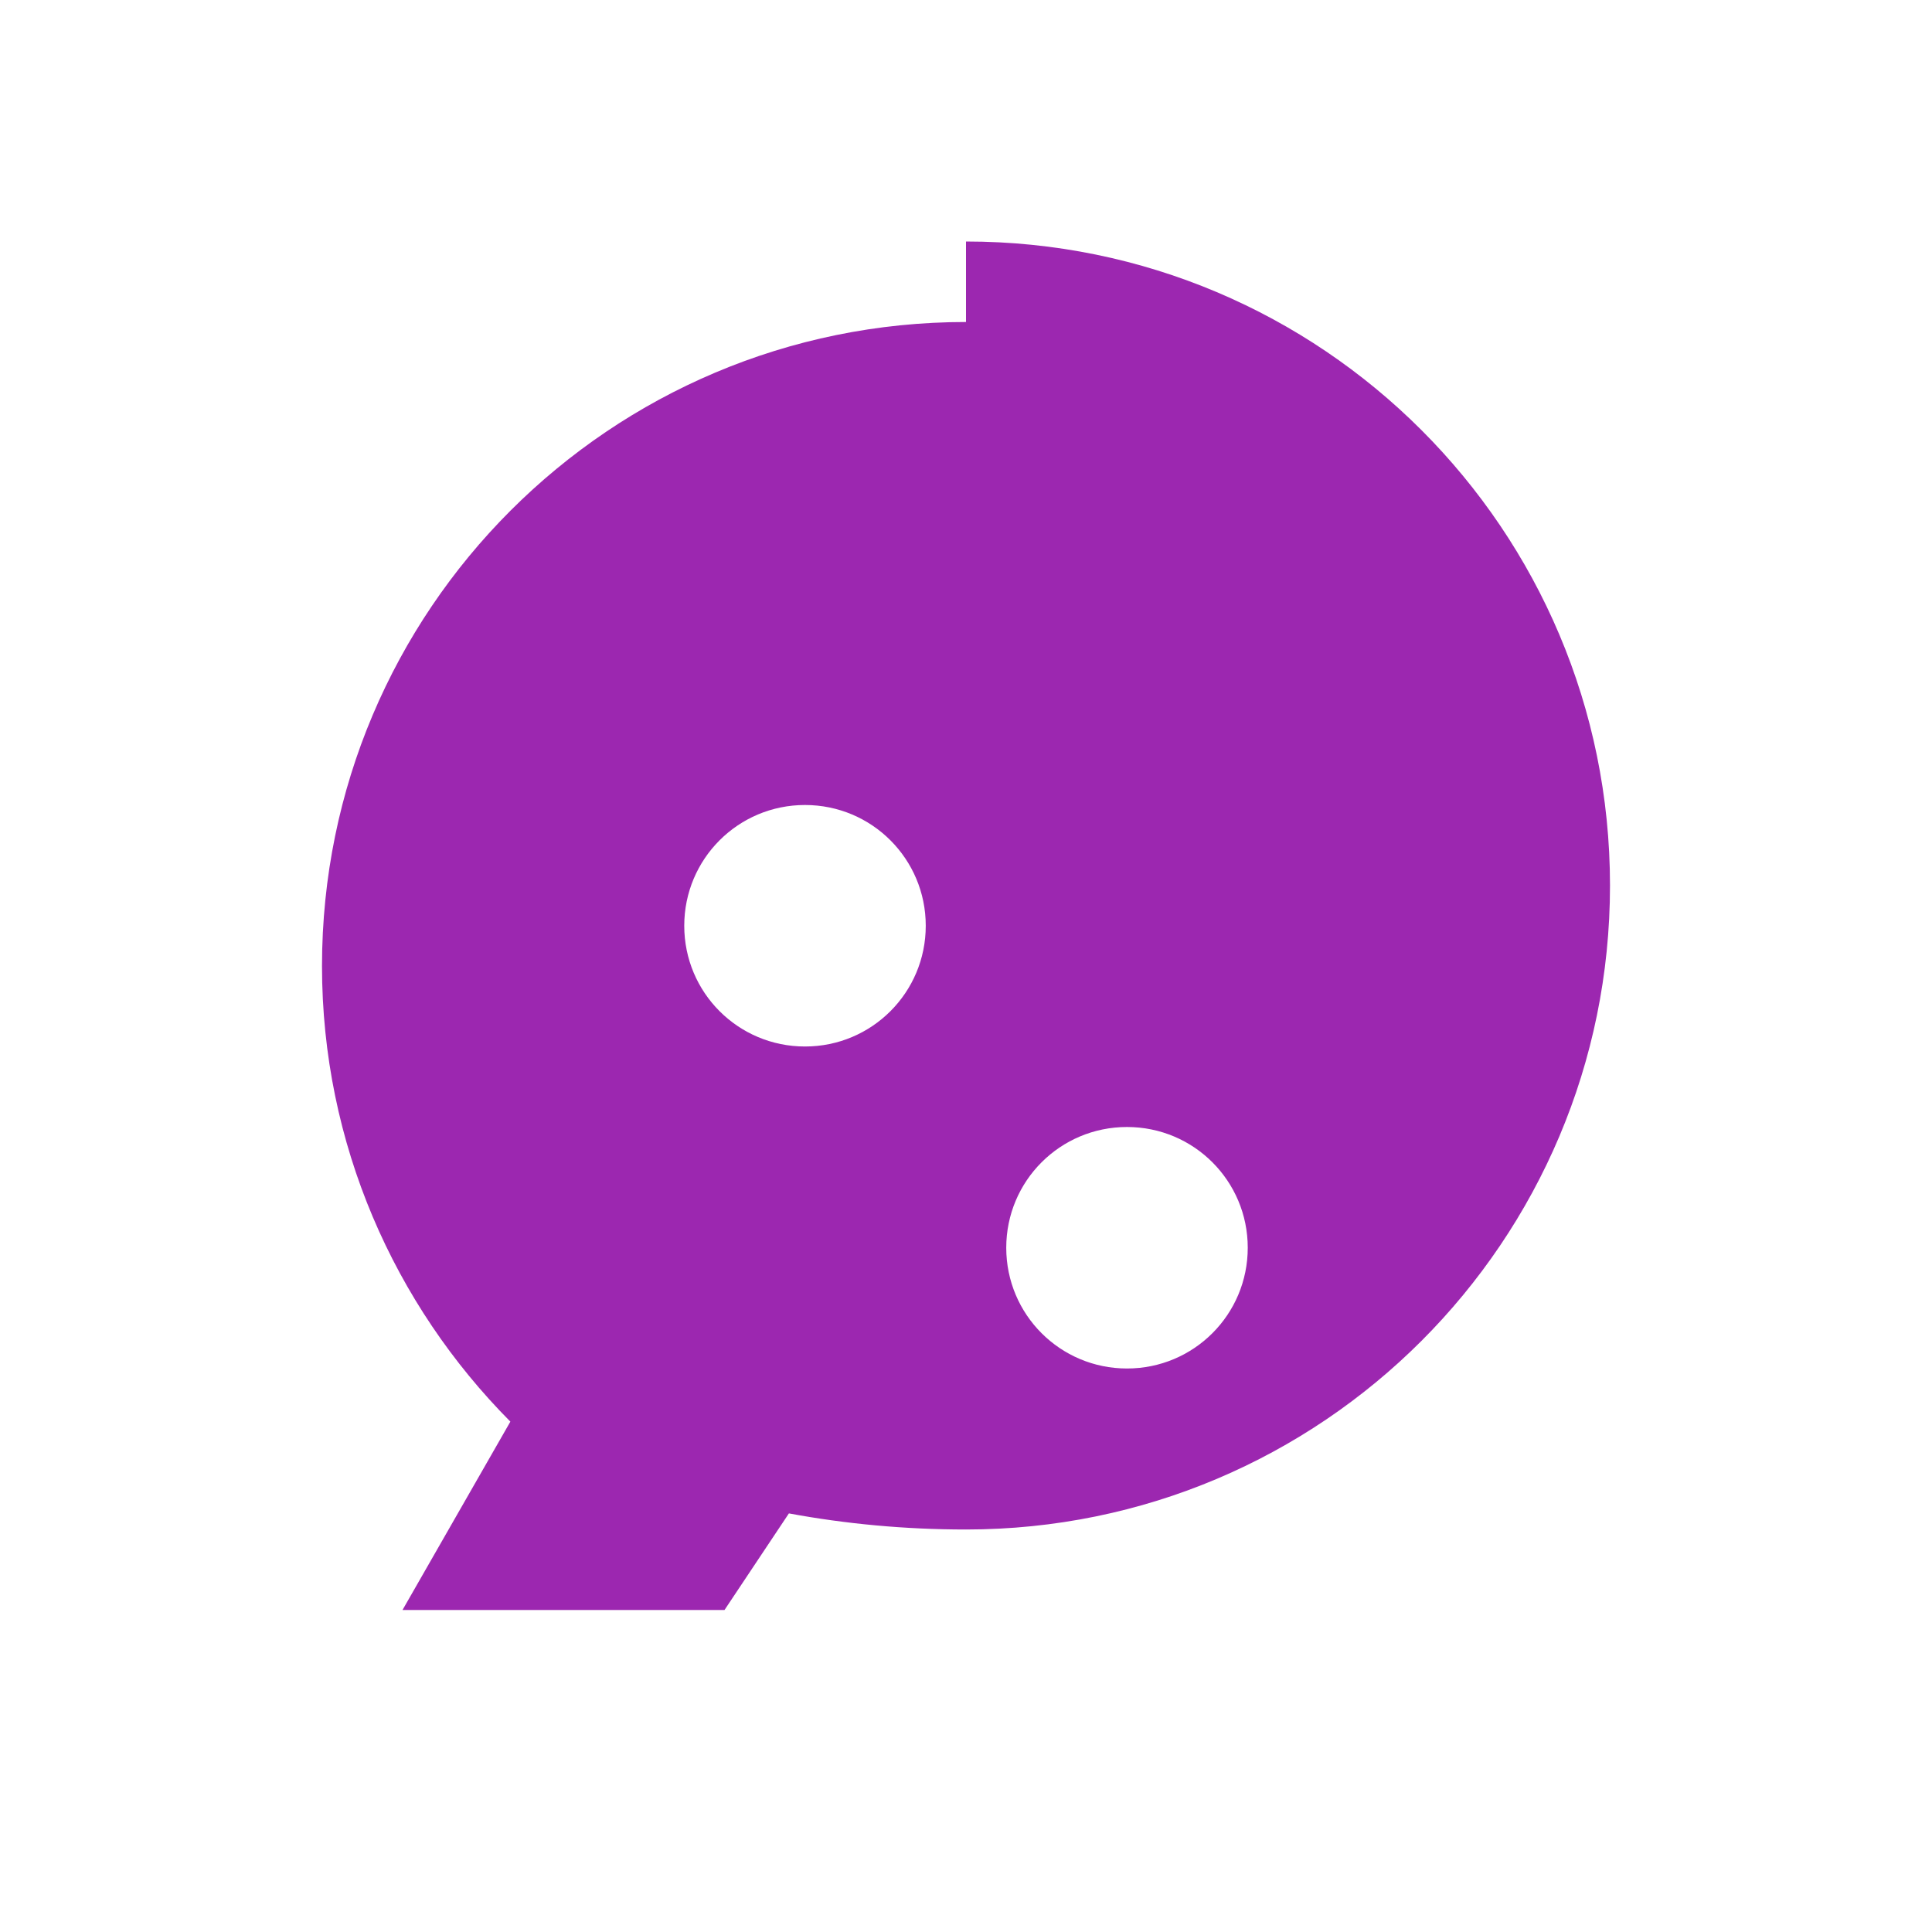
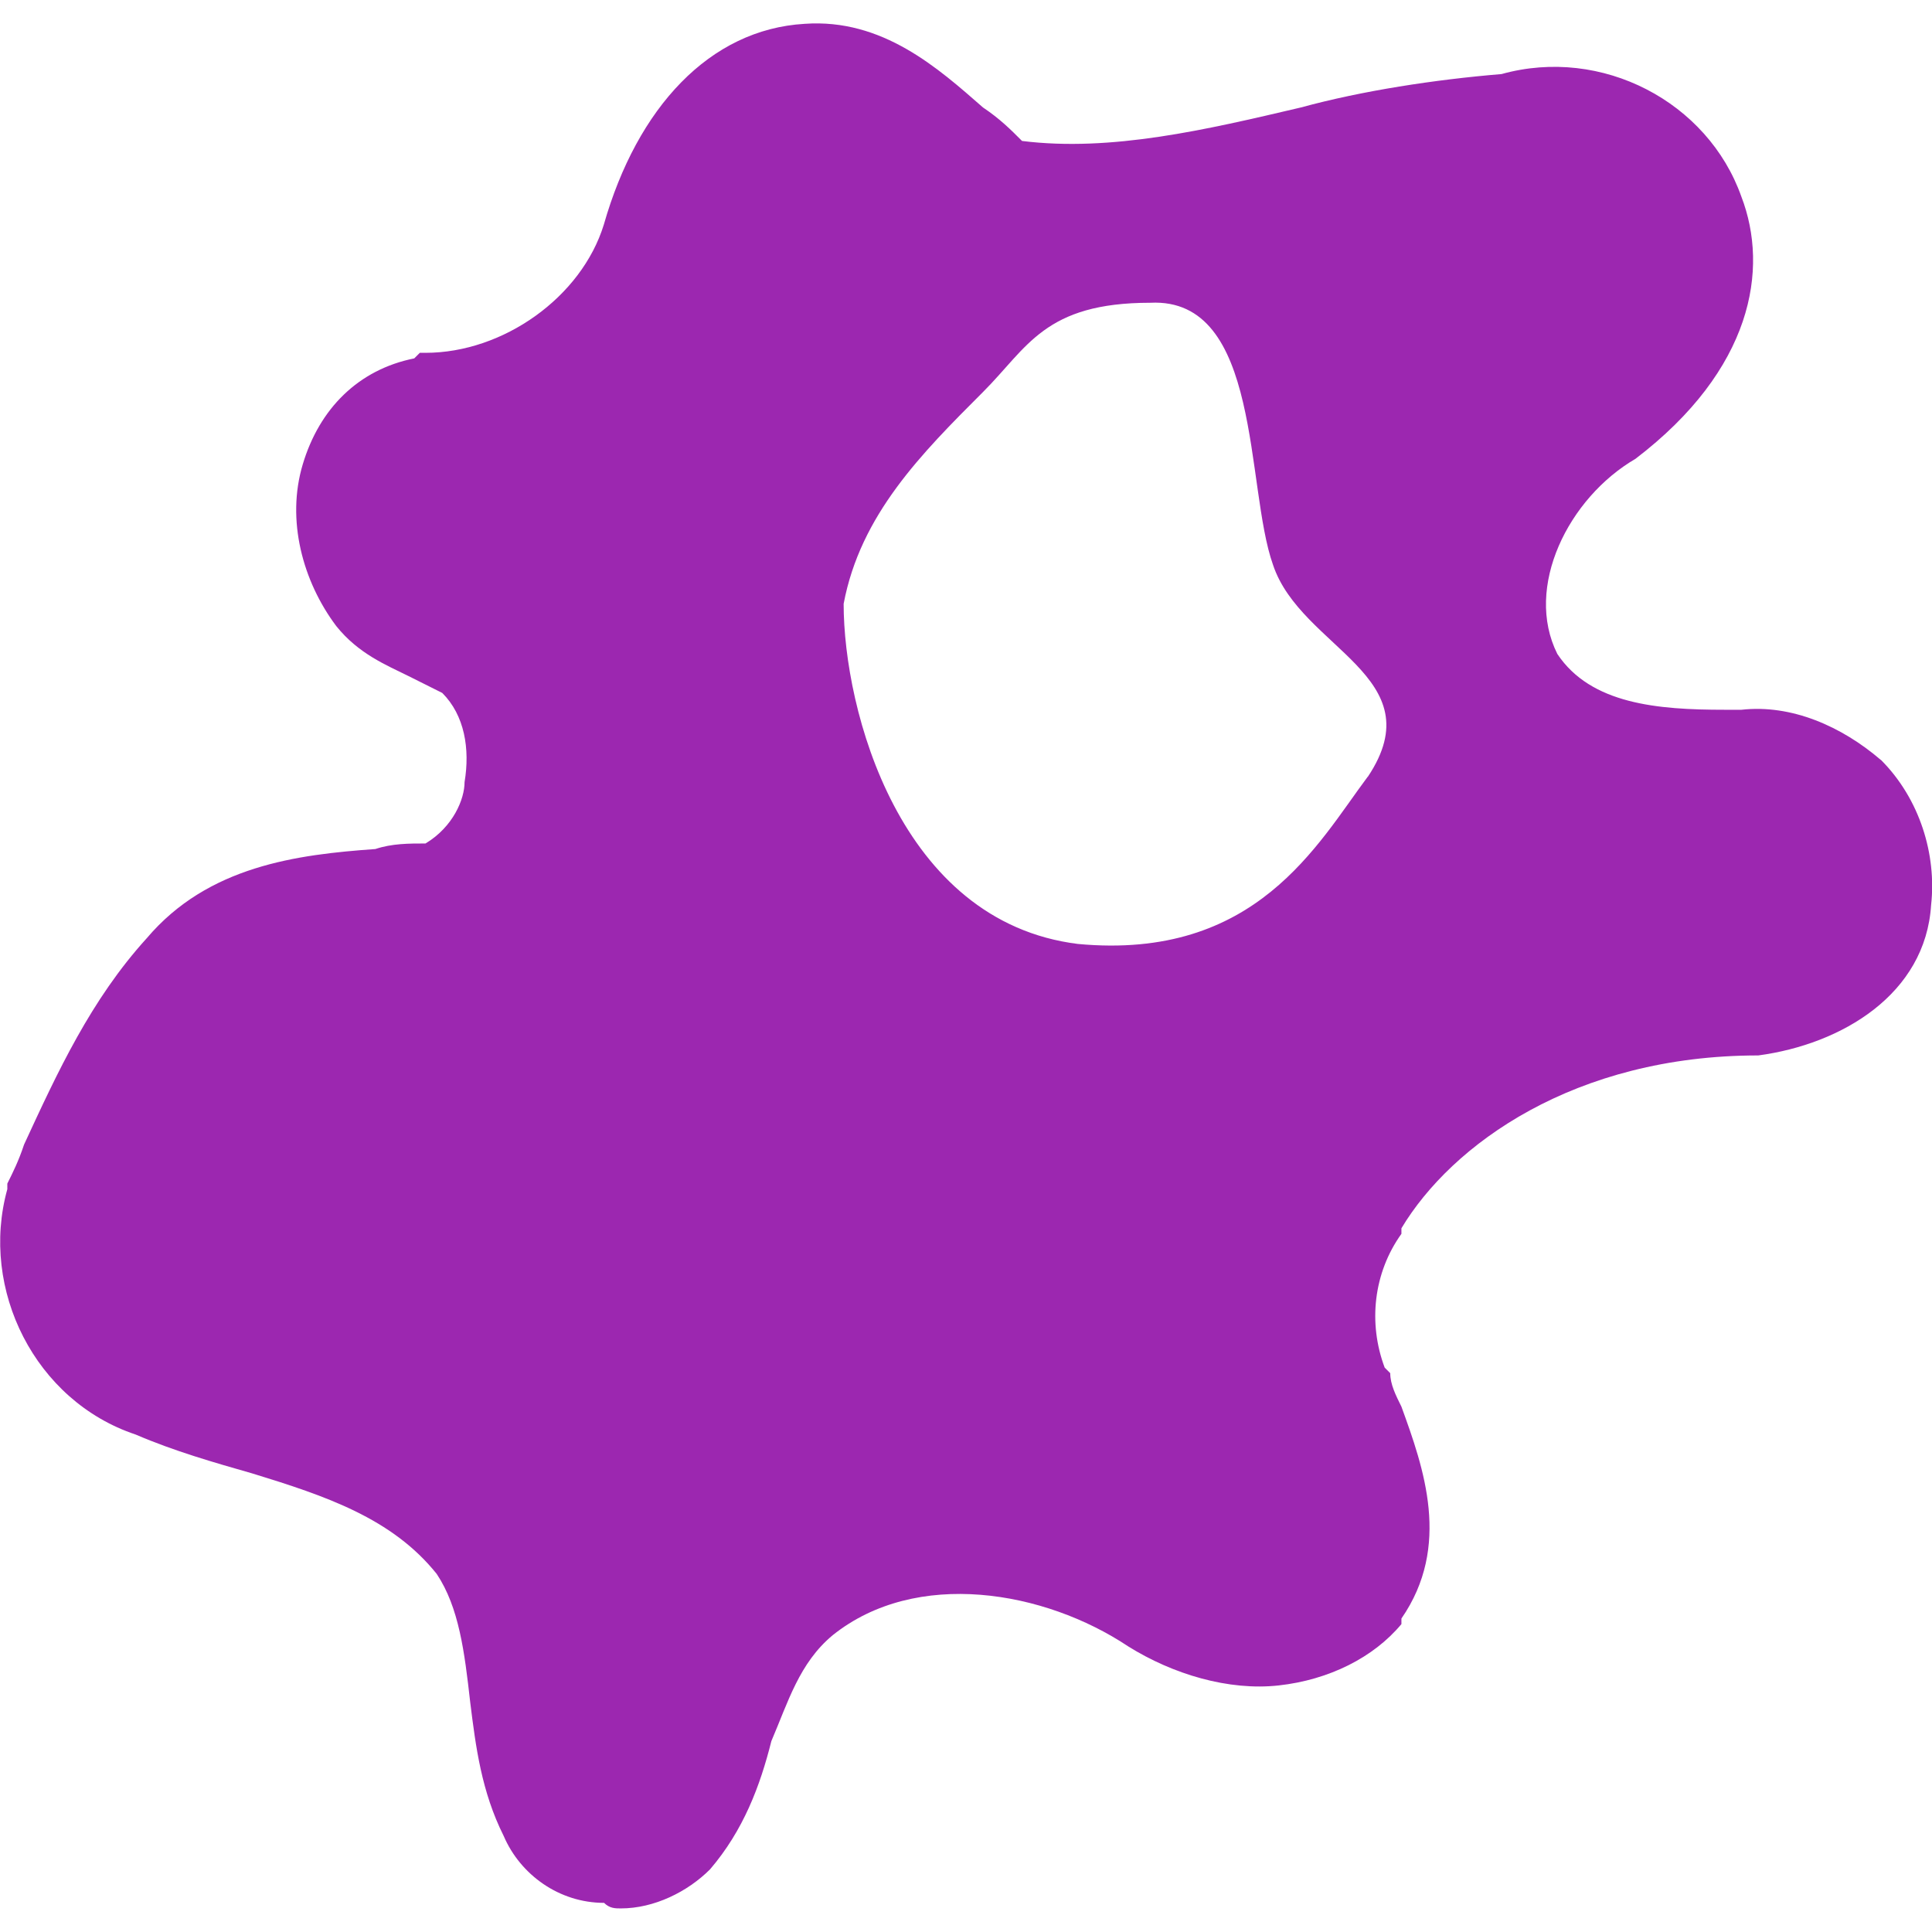
<svg xmlns="http://www.w3.org/2000/svg" viewBox="0 0 24 24" width="96" height="96" fill="#9c27b0">
-   <path d="M12 4c-4.42 0-8 3.58-8 8 0 2.21.9 4.21 2.34 5.66L5 20h4l.8-1.2c.7.13 1.44.2 2.2.2 4.42 0 8-3.58 8-8s-3.58-8-8-8zm-2 6c.83 0 1.5.67 1.5 1.5S10.83 13 10 13s-1.5-.67-1.5-1.5S9.17 10 10 10zm4 4c.83 0 1.5.67 1.5 1.5s-.67 1.5-1.5 1.5-1.5-.67-1.5-1.5.67-1.5 1.5-1.5z" />
+   <path d="m 23.364,9.44 c -0.485,-0.416 -1.108,-0.693 -1.732,-0.623 -0.069,0 -0.139,0 -0.208,0 -0.831,0 -1.662,-0.069 -2.078,-0.693 -0.416,-0.831 0.139,-1.94 0.97,-2.424 v 0 C 21.77,4.591 21.978,3.344 21.632,2.443 21.216,1.266 19.9,0.573 18.653,0.92 17.822,0.989 16.922,1.127 16.16,1.335 14.982,1.612 13.804,1.889 12.696,1.751 12.558,1.612 12.419,1.474 12.211,1.335 11.657,0.85 10.964,0.227 9.995,0.296 8.817,0.365 7.916,1.335 7.501,2.79 7.224,3.69 6.254,4.383 5.284,4.383 h -0.069 l -0.069,0.069 c -0.693,0.139 -1.178,0.623 -1.385,1.316 -0.208,0.693 0,1.455 0.416,2.009 0.277,0.346 0.623,0.485 0.901,0.623 0.139,0.069 0.277,0.139 0.416,0.208 0.277,0.277 0.346,0.693 0.277,1.108 0,0.208 -0.139,0.554 -0.485,0.762 -0.208,0 -0.416,0 -0.623,0.069 -0.97,0.069 -2.078,0.208 -2.84,1.108 -0.693,0.762 -1.108,1.662 -1.524,2.563 -0.069,0.208 -0.139,0.346 -0.208,0.485 v 0.069 c -0.346,1.247 0.346,2.632 1.593,3.048 0.485,0.208 0.97,0.346 1.455,0.485 0.901,0.277 1.732,0.554 2.286,1.247 0.277,0.416 0.346,0.97 0.416,1.593 0.069,0.554 0.139,1.108 0.416,1.662 0.208,0.485 0.693,0.831 1.247,0.831 0.069,0.069 0.139,0.069 0.208,0.069 0.416,0 0.831,-0.208 1.108,-0.485 0.416,-0.485 0.623,-1.039 0.762,-1.593 0.208,-0.485 0.346,-0.97 0.762,-1.316 1.039,-0.831 2.632,-0.554 3.671,0.139 0.554,0.346 1.247,0.554 1.87,0.485 0.623,-0.069 1.178,-0.346 1.524,-0.762 v -0.069 c 0.623,-0.901 0.277,-1.87 0,-2.632 -0.069,-0.139 -0.139,-0.277 -0.139,-0.416 l -0.069,-0.069 c -0.208,-0.554 -0.139,-1.178 0.208,-1.662 v -0.069 c 0.623,-1.039 2.147,-2.147 4.433,-2.147 v 0 c 1.039,-0.139 2.078,-0.762 2.147,-1.87 0.069,-0.623 -0.139,-1.316 -0.623,-1.801 z m -6.373,0.208 c -0.623,0.831 -1.385,2.286 -3.602,2.078 -2.217,-0.277 -2.909,-2.909 -2.909,-4.225 0.208,-1.108 0.97,-1.87 1.732,-2.632 0.554,-0.554 0.762,-1.108 2.078,-1.108 1.385,-0.069 1.178,2.286 1.524,3.256 0.346,1.039 2.009,1.385 1.178,2.632 z" />
</svg>
